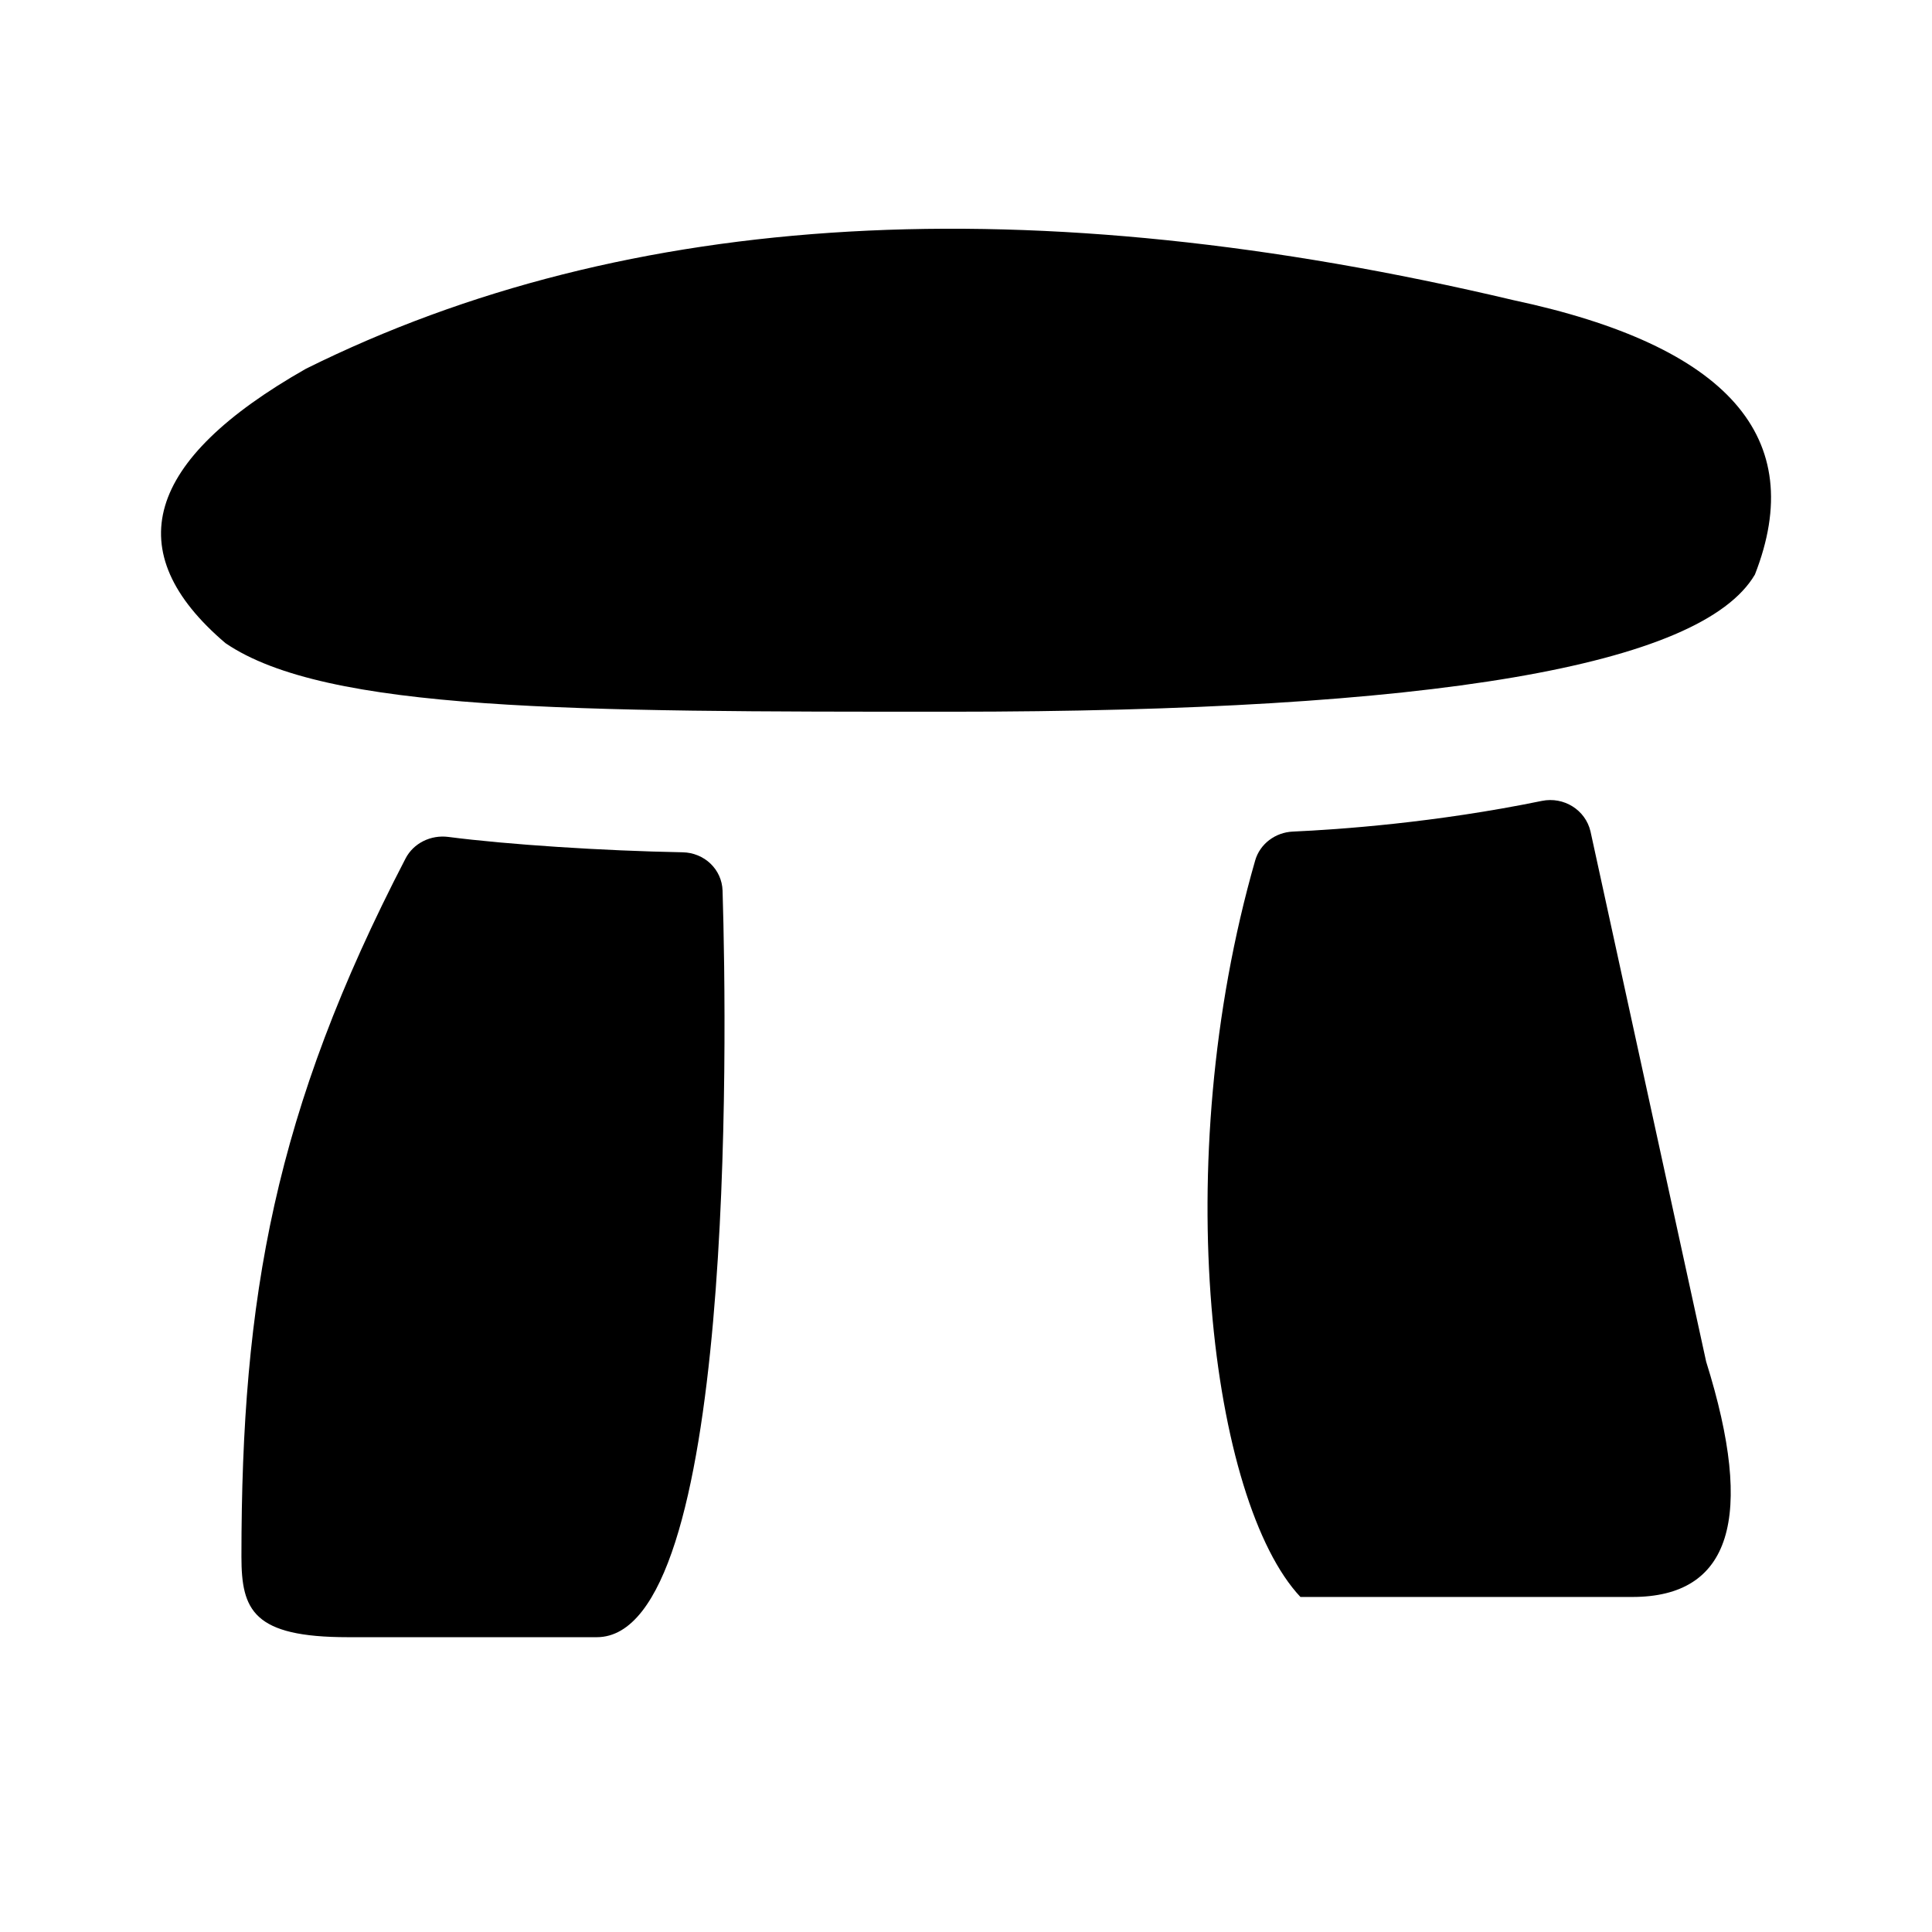
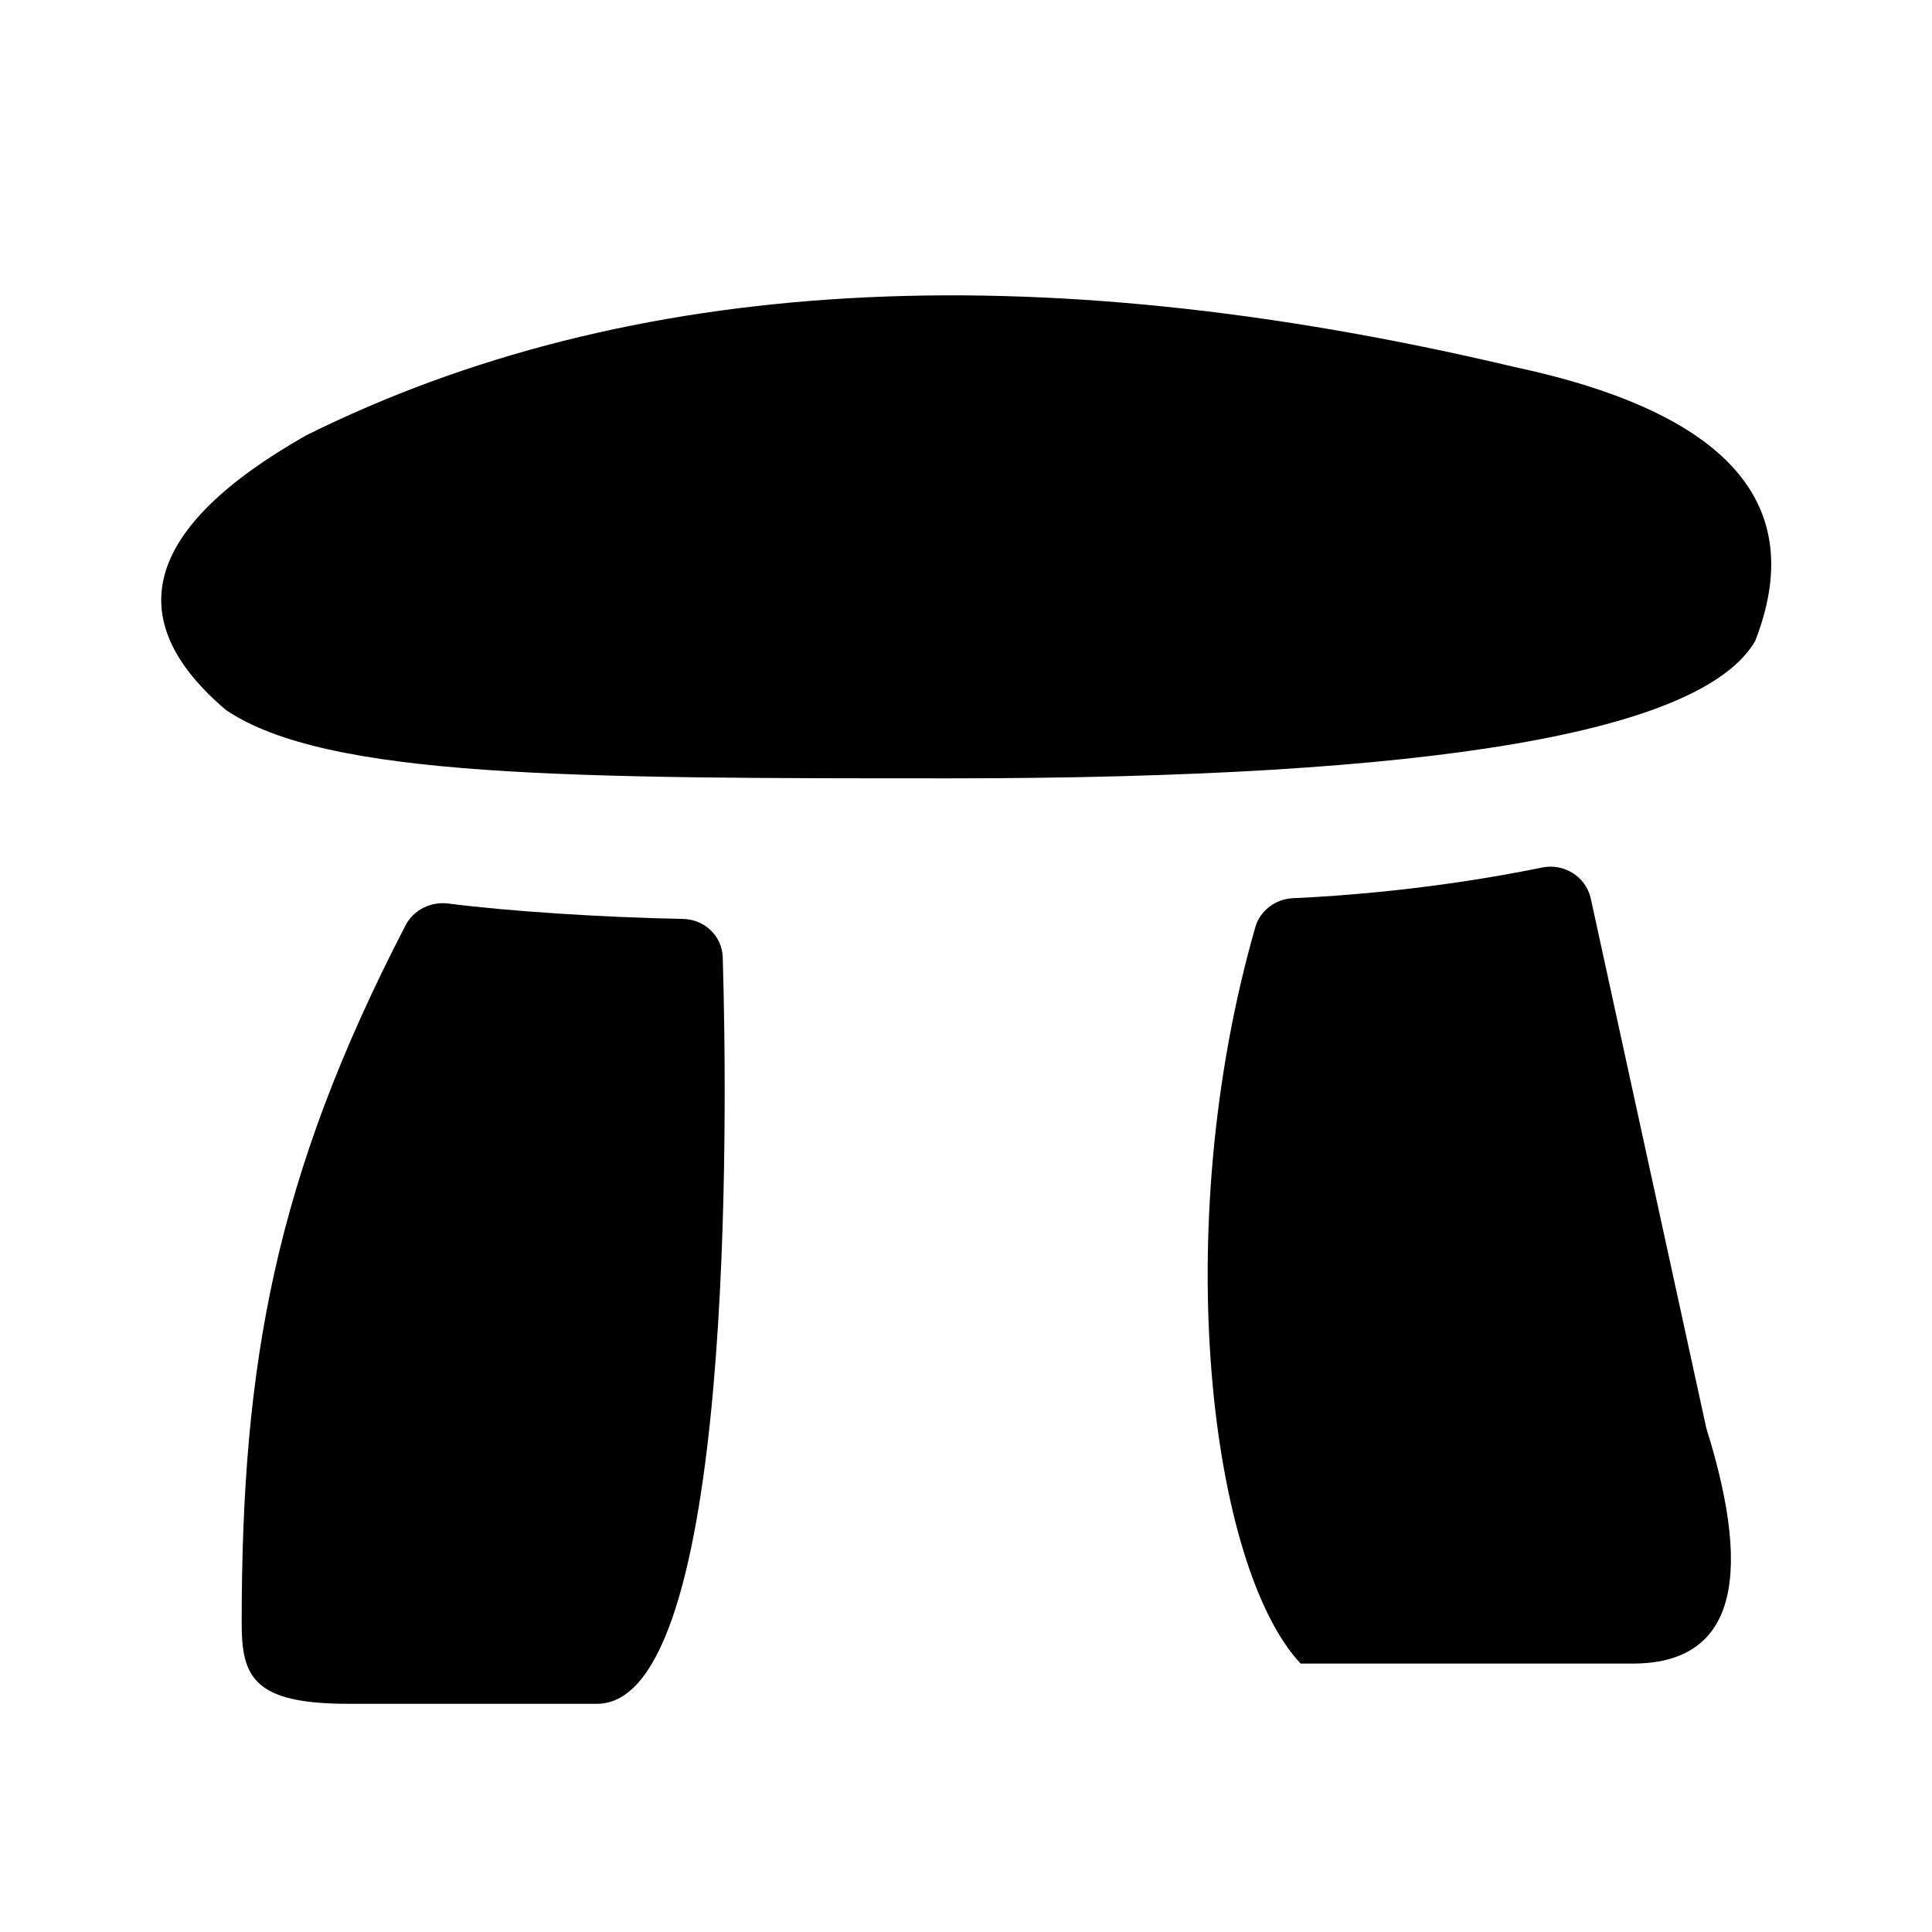
<svg xmlns="http://www.w3.org/2000/svg" width="48" height="48" viewBox="0 0 48 48" fill="none">
-   <g transform="translate(24 0) scale(0.331034) translate(-1885.00 -73.5)">
-     <path d="M1910.1 193.355C1903.39 186.218 1900.15 160.916 1906.7 138.09C1907.06 136.828 1908.22 135.97 1909.53 135.912C1913 135.757 1920.21 135.252 1928.22 133.609C1929.86 133.274 1931.49 134.276 1931.87 135.9L1940.55 175.694C1944.24 187.468 1942.4 193.355 1935.01 193.355H1910.1Z" fill="currentColor" />
-     <path d="M1835.46 101.176C1823.38 108.04 1821.36 114.904 1829.42 121.768C1836.97 126.916 1855.59 126.916 1883.77 126.916H1883.79C1920.04 126.916 1940.18 123.484 1944.21 116.62C1948.24 106.324 1942.2 99.46 1926.09 96.028C1889.84 87.449 1859.63 89.165 1835.46 101.176Z" fill="currentColor" />
-     <path d="M1830.62 190.332C1830.62 170.858 1833.12 156.859 1842.93 137.945C1843.53 136.773 1844.84 136.143 1846.15 136.313C1850.6 136.89 1857.78 137.357 1863.73 137.466C1865.35 137.495 1866.68 138.733 1866.73 140.349C1867.08 151.756 1867.64 196.374 1857.29 196.374H1838.62C1831.51 196.374 1830.62 194.36 1830.62 190.332Z" fill="currentColor" />
+   <g transform="translate(24 0) scale(0.331034) translate(-797.40 -73.5)">
+     <path d="M822.516 198.355C815.801 191.218 812.561 165.916 819.113 143.09C819.475 141.828 820.631 140.97 821.942 140.912C825.418 140.757 832.62 140.252 840.637 138.609C842.272 138.274 843.9 139.276 844.283 140.9L852.964 180.694C856.655 192.468 854.81 198.355 847.428 198.355H822.516Z" fill="currentColor" />
+     <path d="M747.875 106.176C735.792 113.04 733.778 119.904 741.833 126.768C749.382 131.916 768.002 131.916 796.181 131.916H796.208C832.458 131.916 852.597 128.484 856.625 121.62C860.653 111.324 854.611 104.46 838.5 101.028C802.25 92.449 772.042 94.165 747.875 106.176Z" fill="currentColor" />
+     <path d="M743.039 195.332C743.039 175.858 745.531 161.859 755.34 142.945C755.947 141.773 757.251 141.143 758.561 141.313C763.012 141.89 770.196 142.357 776.146 142.466C777.763 142.495 779.093 143.733 779.142 145.349C779.492 156.756 780.059 201.374 769.704 201.374H751.038C743.927 201.374 743.039 199.36 743.039 195.332Z" fill="currentColor" />
  </g>
</svg>
